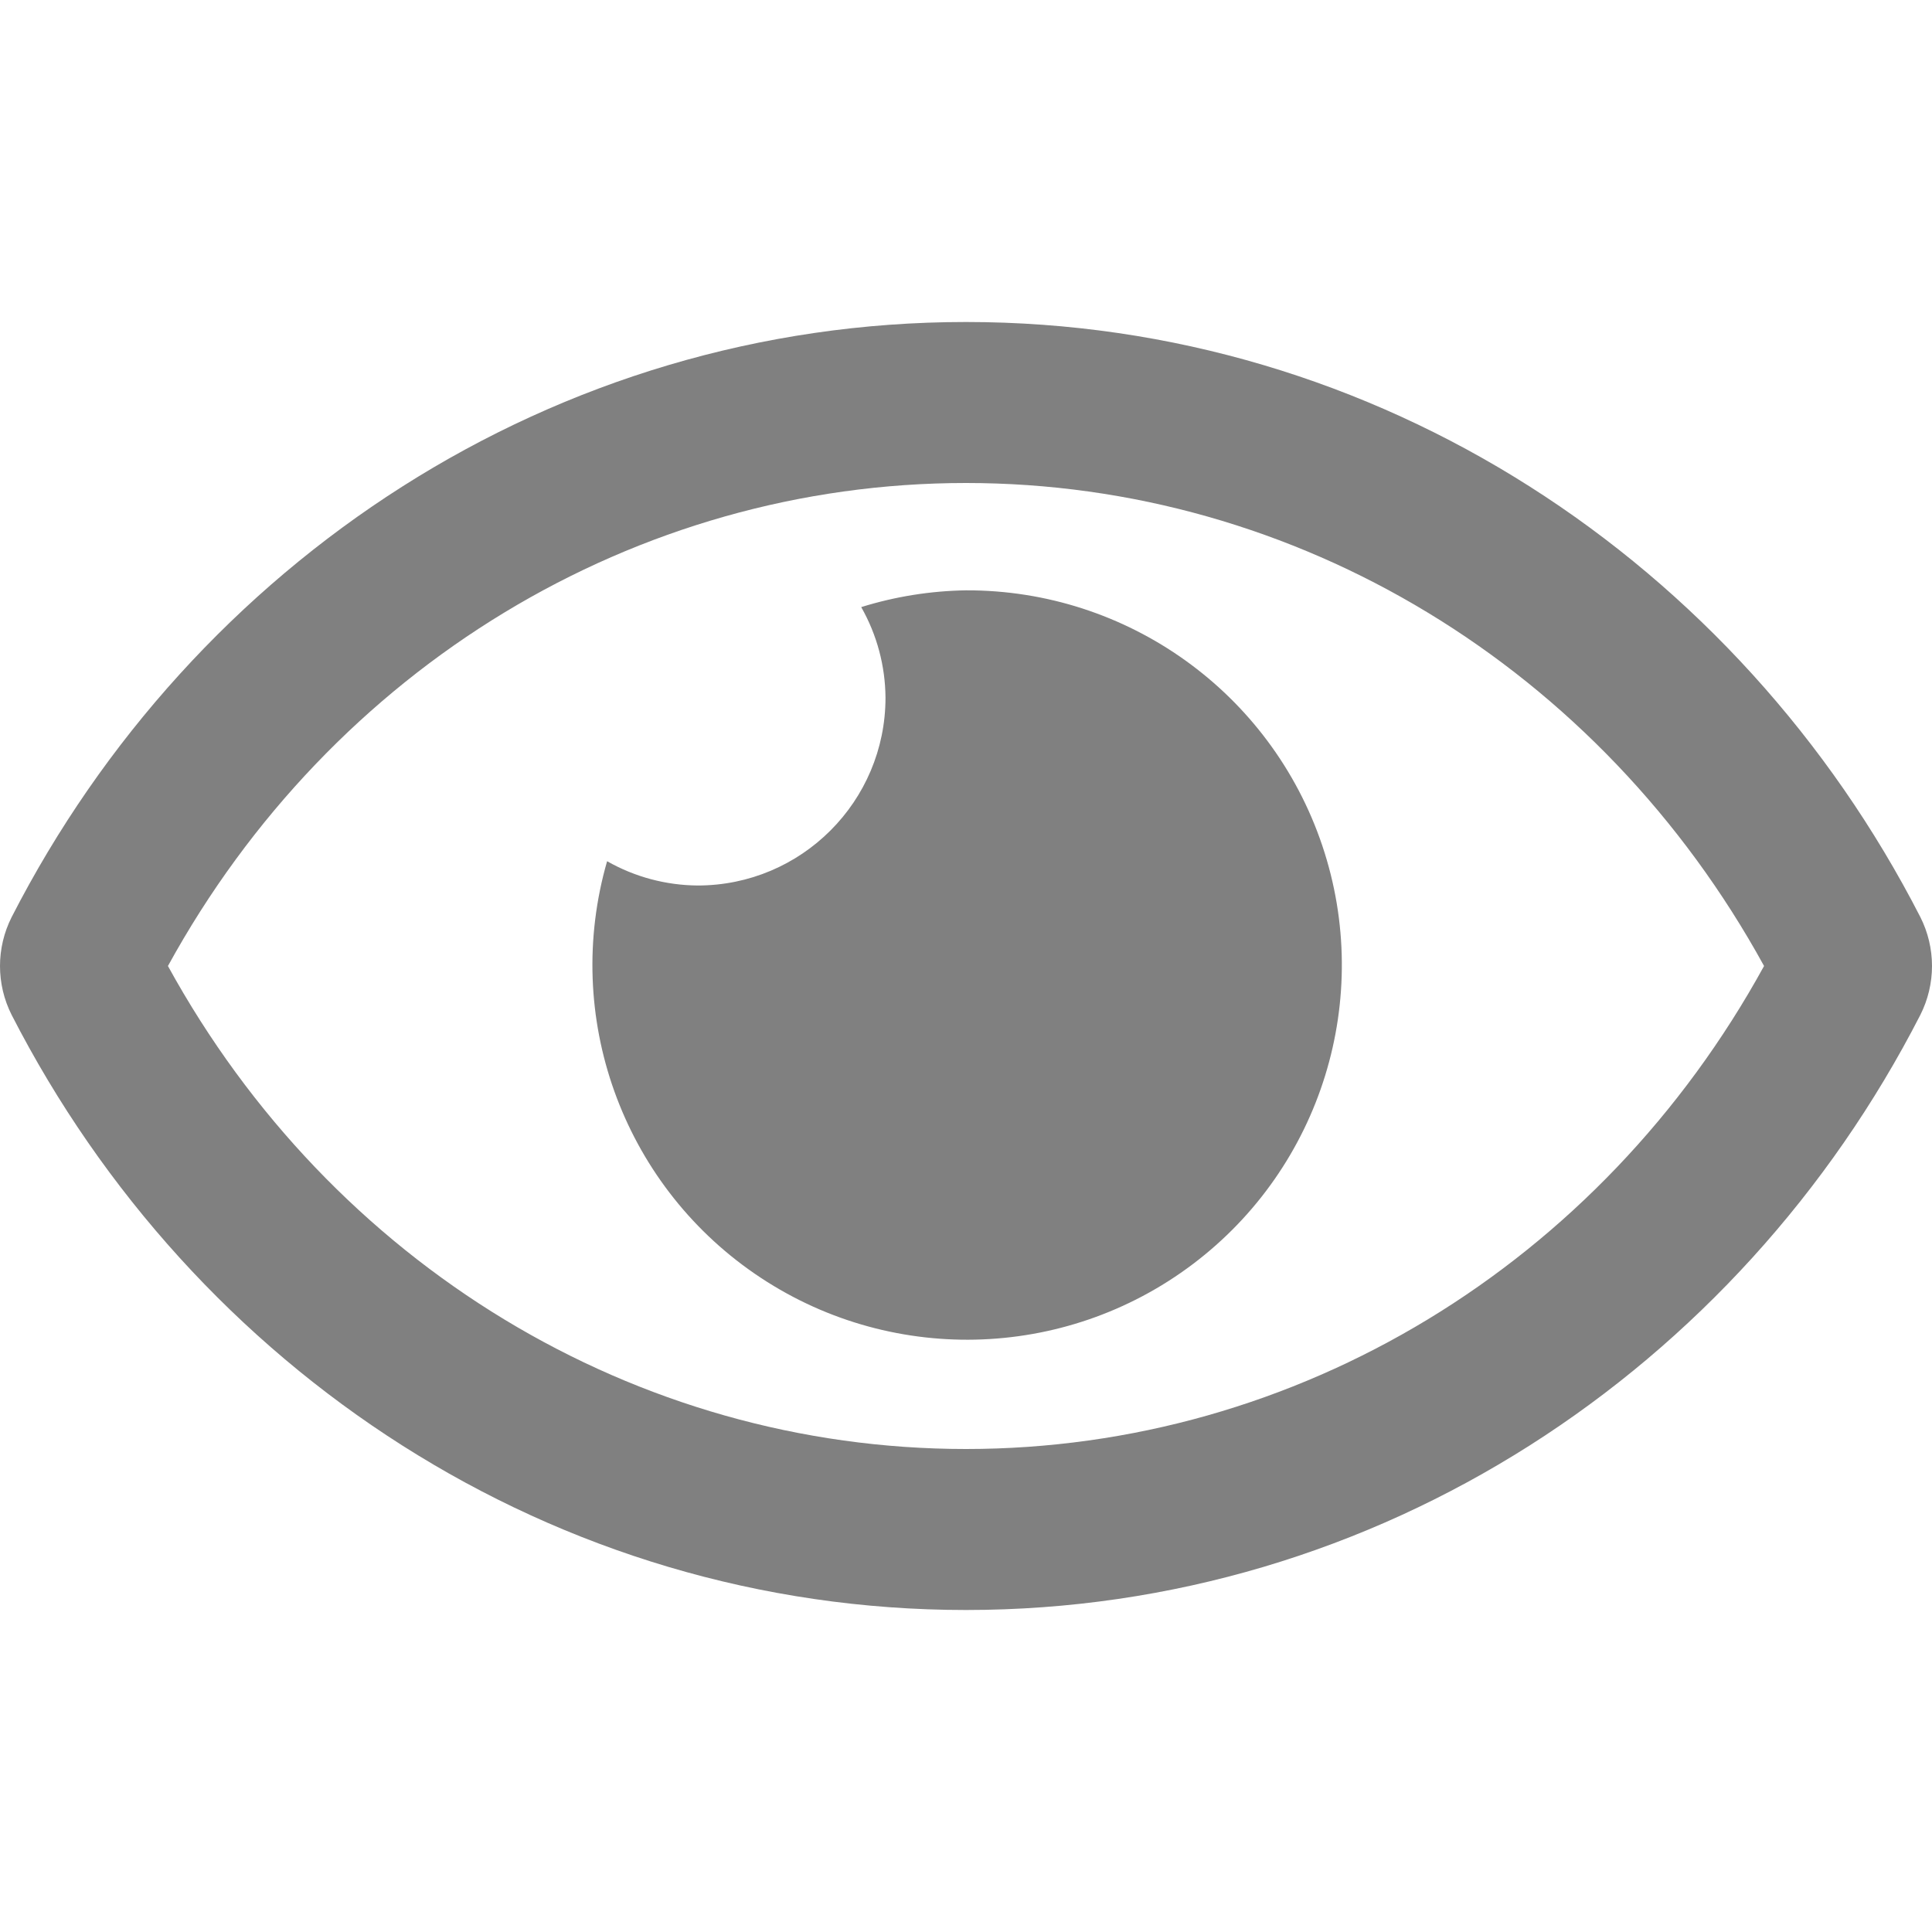
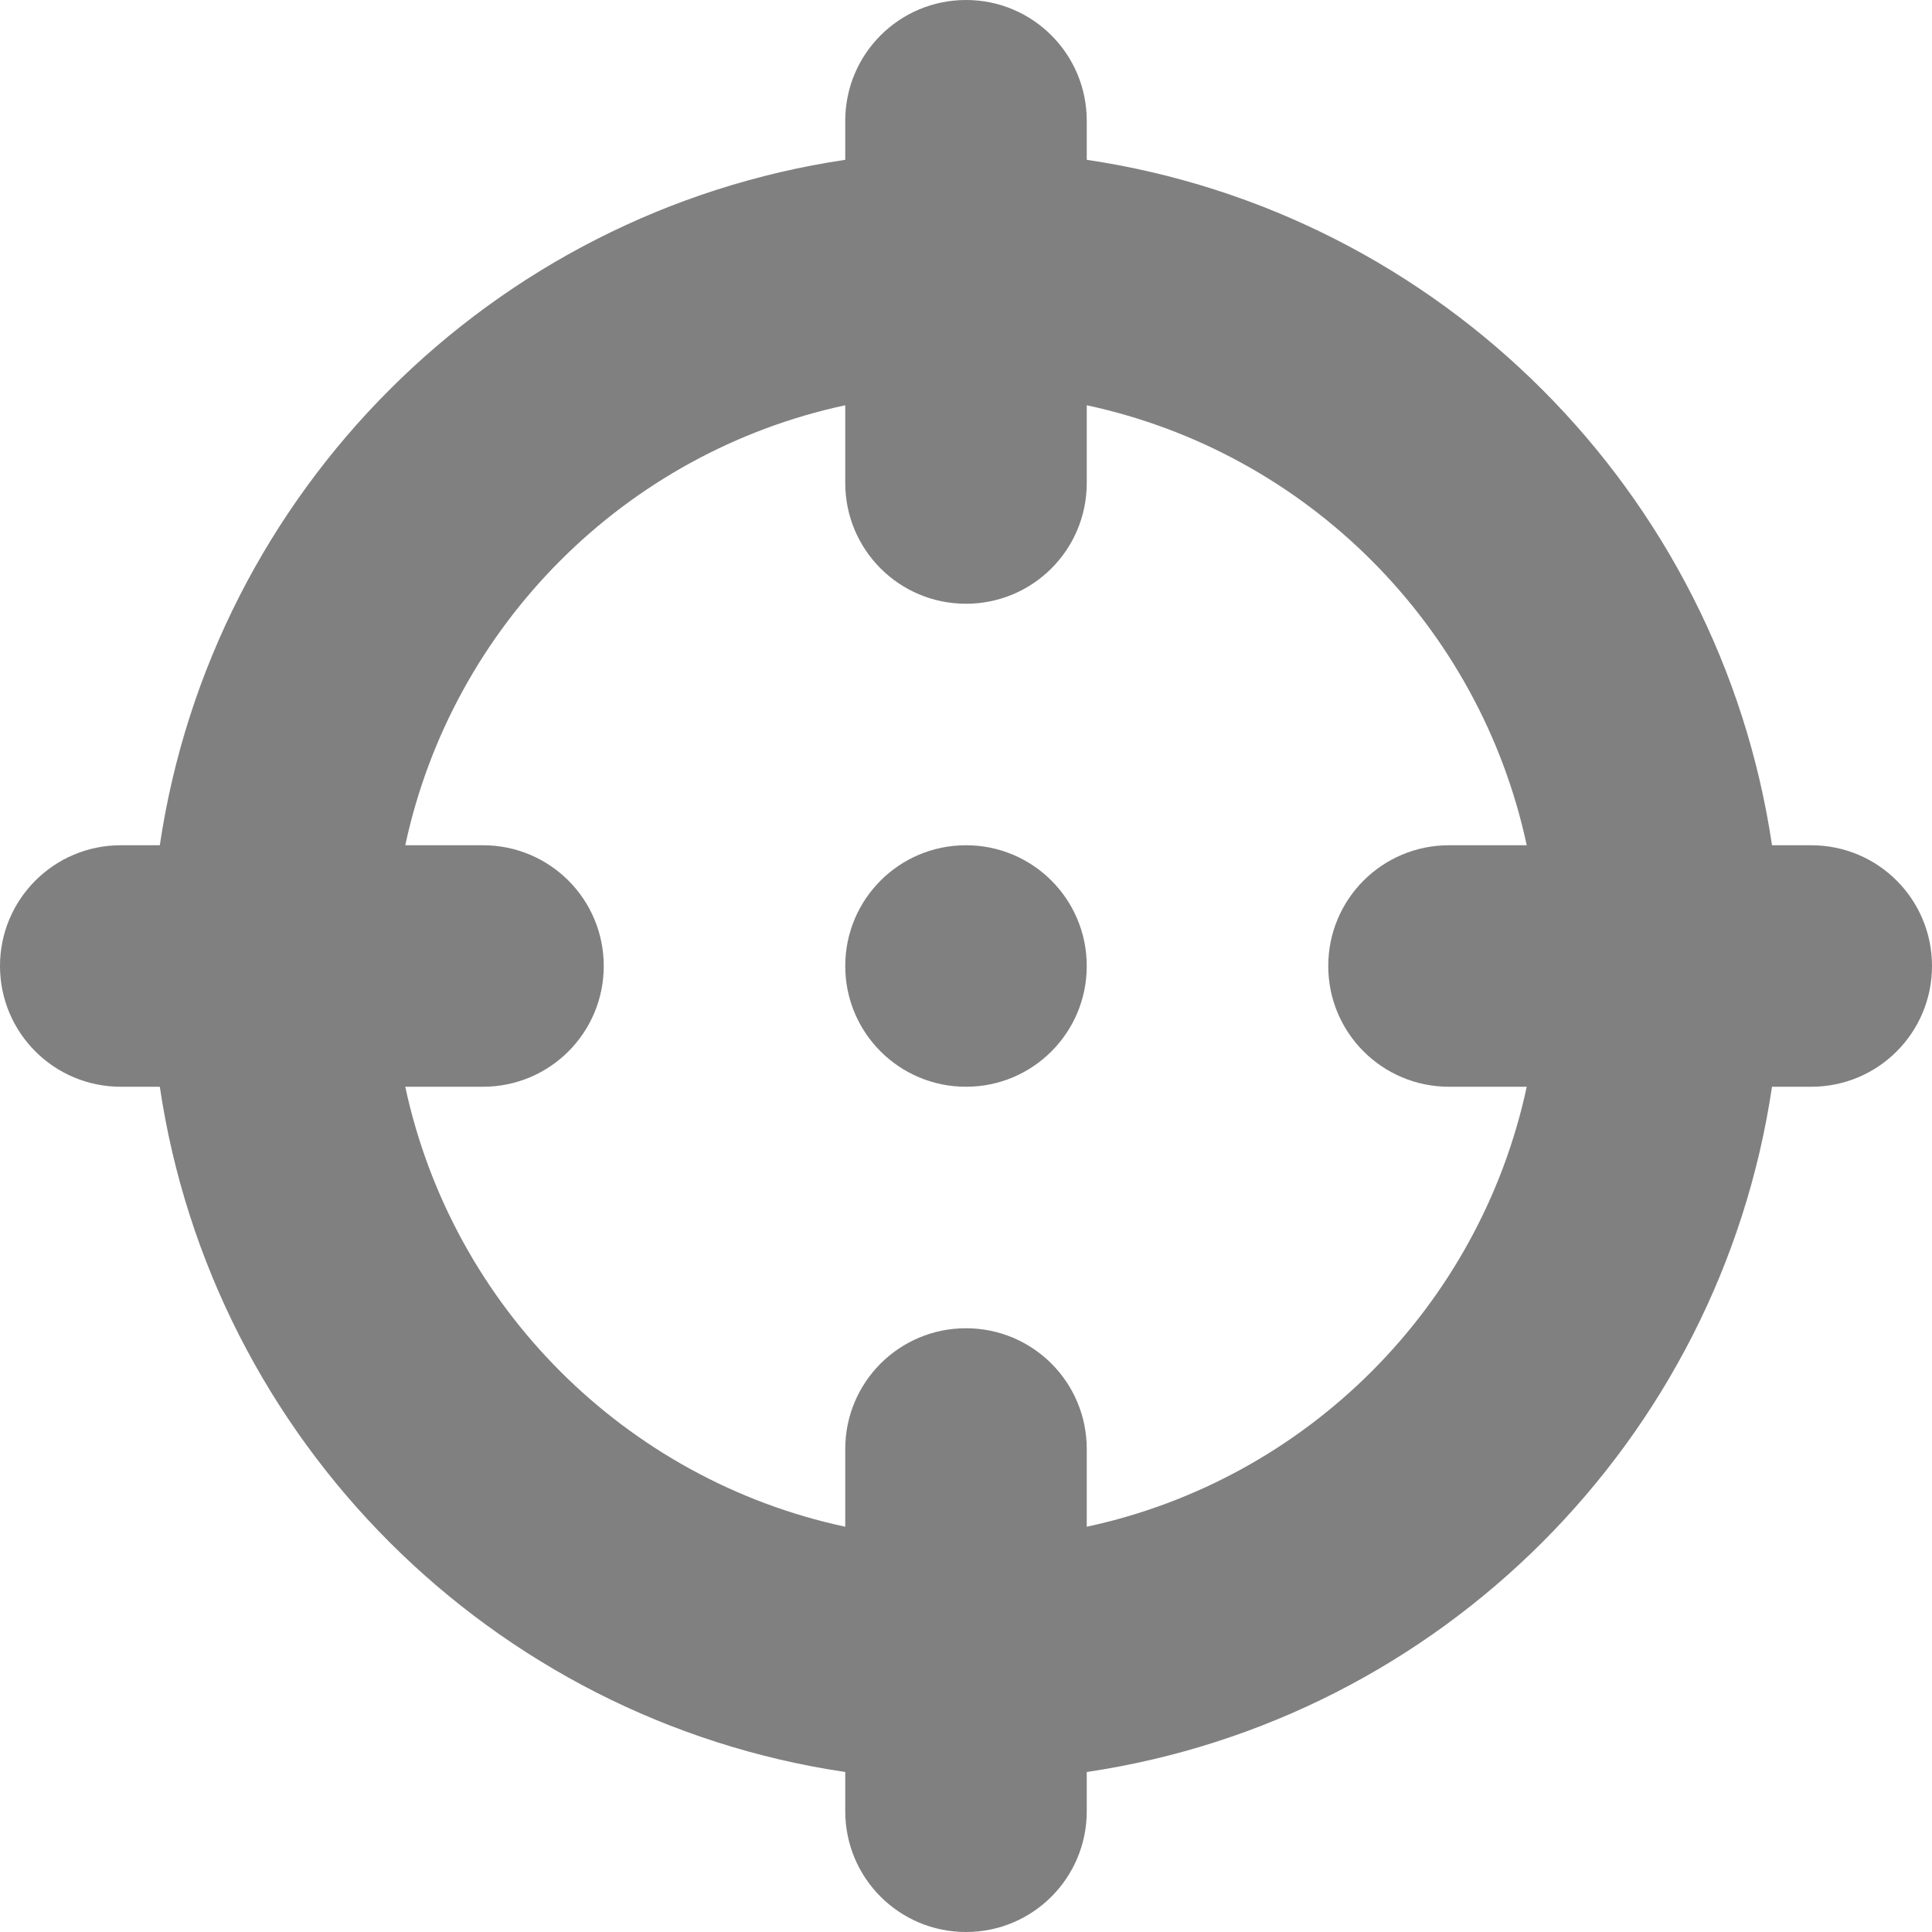
- <svg xmlns="http://www.w3.org/2000/svg" width="32" height="32" viewBox="0 0 576 512">
-   <path fill="#808080" d="M288 144a110.94 110.94 0 0 0-31.24 5 55.4 55.4 0 0 1 7.24 27 56 56 0 0 1-56 56 55.4 55.4 0 0 1-27-7.24A111.71 111.71 0 1 0 288 144zm284.52 97.4C518.29 135.59 410.93 64 288 64S57.68 135.64 3.48 241.41a32.35 32.35 0 0 0 0 29.19C57.71 376.41 165.07 448 288 448s230.32-71.64 284.52-177.41a32.35 32.35 0 0 0 0-29.19zM288 400c-98.65 0-189.09-55-237.93-144C98.91 167 189.34 112 288 112s189.09 55 237.93 144C477.1 345 386.66 400 288 400z" />
+ <svg xmlns="http://www.w3.org/2000/svg" width="32" height="32" viewBox="0 0 512 512">
+   <path fill="#808080" d="M224 256C224 238.3 238.3 224 256 224C273.7 224 288 238.3 288 256C288 273.7 273.7 288 256 288C238.3 288 224 273.7 224 256zM256 0C273.7 0 288 14.33 288 32V42.35C381.7 56.27 455.7 130.3 469.6 224H480C497.7 224 512 238.3 512 256C512 273.7 497.7 288 480 288H469.6C455.7 381.7 381.7 455.7 288 469.6V480C288 497.7 273.7 512 256 512C238.3 512 224 497.7 224 480V469.6C130.3 455.7 56.27 381.7 42.35 288H32C14.33 288 0 273.7 0 256C0 238.3 14.33 224 32 224H42.35C56.27 130.3 130.3 56.27 224 42.35V32C224 14.33 238.3 0 256 0V0zM224 404.6V384C224 366.3 238.3 352 256 352C273.7 352 288 366.3 288 384V404.6C346.3 392.1 392.1 346.3 404.6 288H384C366.3 288 352 273.7 352 256C352 238.3 366.3 224 384 224H404.6C392.1 165.7 346.3 119.9 288 107.4V128C288 145.7 273.7 160 256 160C238.3 160 224 145.7 224 128V107.4C165.7 119.9 119.9 165.7 107.4 224H128C145.7 224 160 238.3 160 256C160 273.7 145.7 288 128 288H107.4C119.9 346.3 165.7 392.1 224 404.6z" />
</svg>
